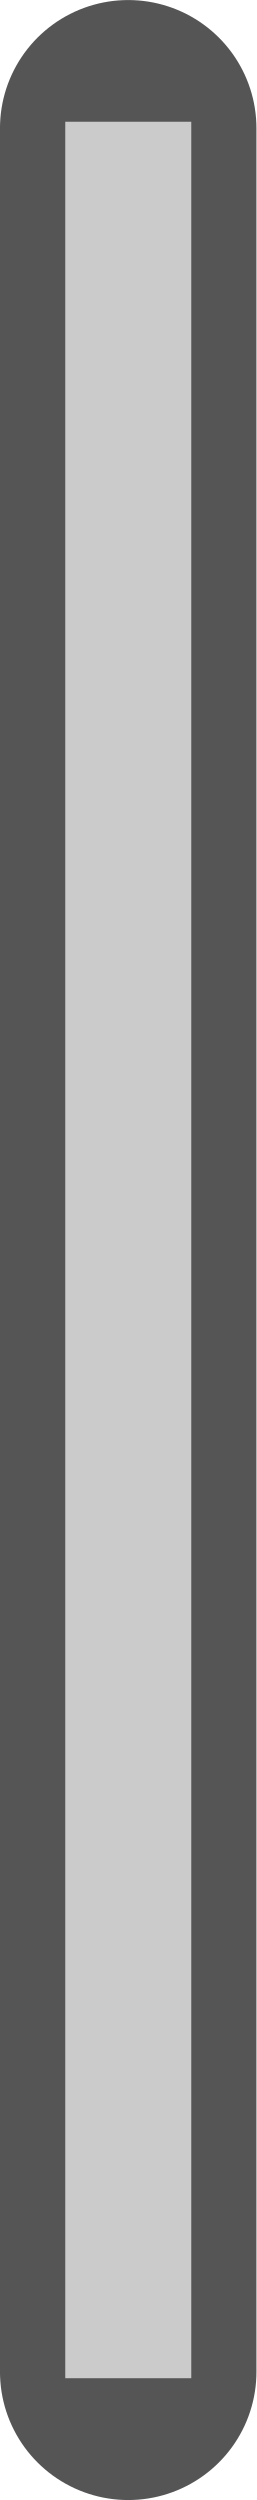
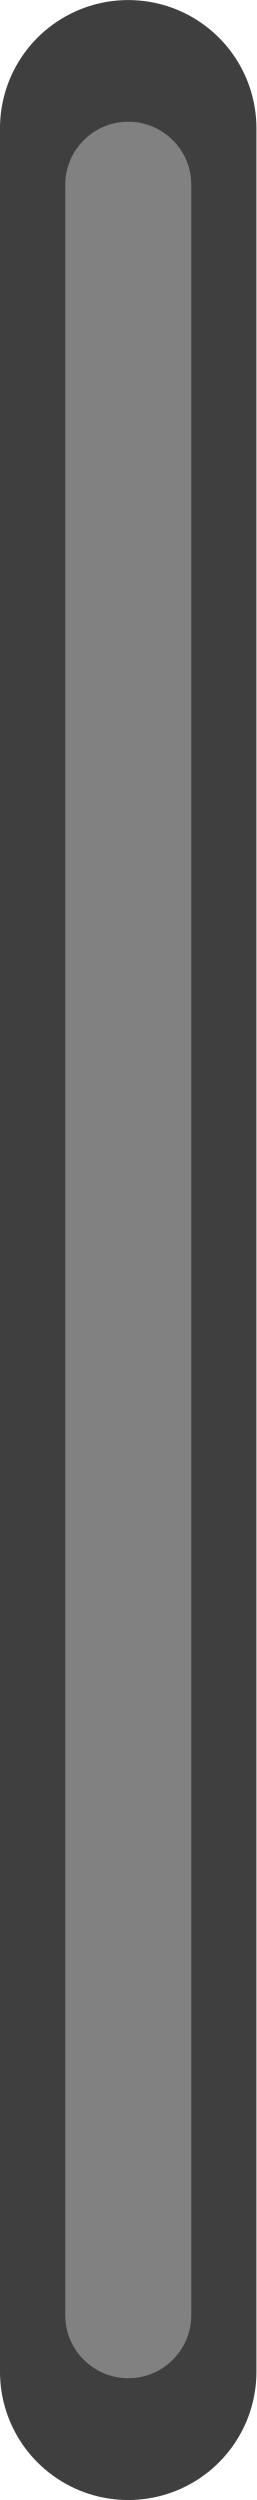
<svg xmlns="http://www.w3.org/2000/svg" width="2.241mm" height="21.845mm" viewBox="0 0 2.241 21.845" version="1.1" id="svg163547">
  <defs id="defs163541" />
  <g id="layer1" transform="translate(-107.7367,-98.05316)">
-     <path style="fill:#b5b5b5;stroke:#555555;stroke-width:2.241;stroke-linecap:round;stroke-linejoin:round;stroke-dasharray:none;stroke-opacity:1;paint-order:normal" d="m 108.857,99.174 v 19.604" id="path946" />
-     <rect style="fill:#cbcbcb;fill-opacity:1;stroke:none;stroke-width:1.86;stroke-linecap:round;stroke-linejoin:round;stroke-dasharray:none;stroke-opacity:1;paint-order:normal" id="rect3528" width="1.101" height="19.717" x="108.307" y="99.117" />
+     <path style="fill:none;stroke:#3f3f3f;stroke-width:2.241;stroke-linecap:round;stroke-linejoin:round;stroke-dasharray:none;stroke-opacity:1;paint-order:normal;fill-opacity:1" d="m 108.857,99.174 v 19.604" id="path946" />
+     <rect style="fill:#818181;fill-opacity:1;stroke:none;stroke-width:1.86;stroke-linecap:round;stroke-linejoin:round;stroke-dasharray:none;stroke-opacity:1;paint-order:normal" id="rect3528" width="1.101" height="19.717" x="108.307" y="99.117" ry="0.55" />
  </g>
</svg>
